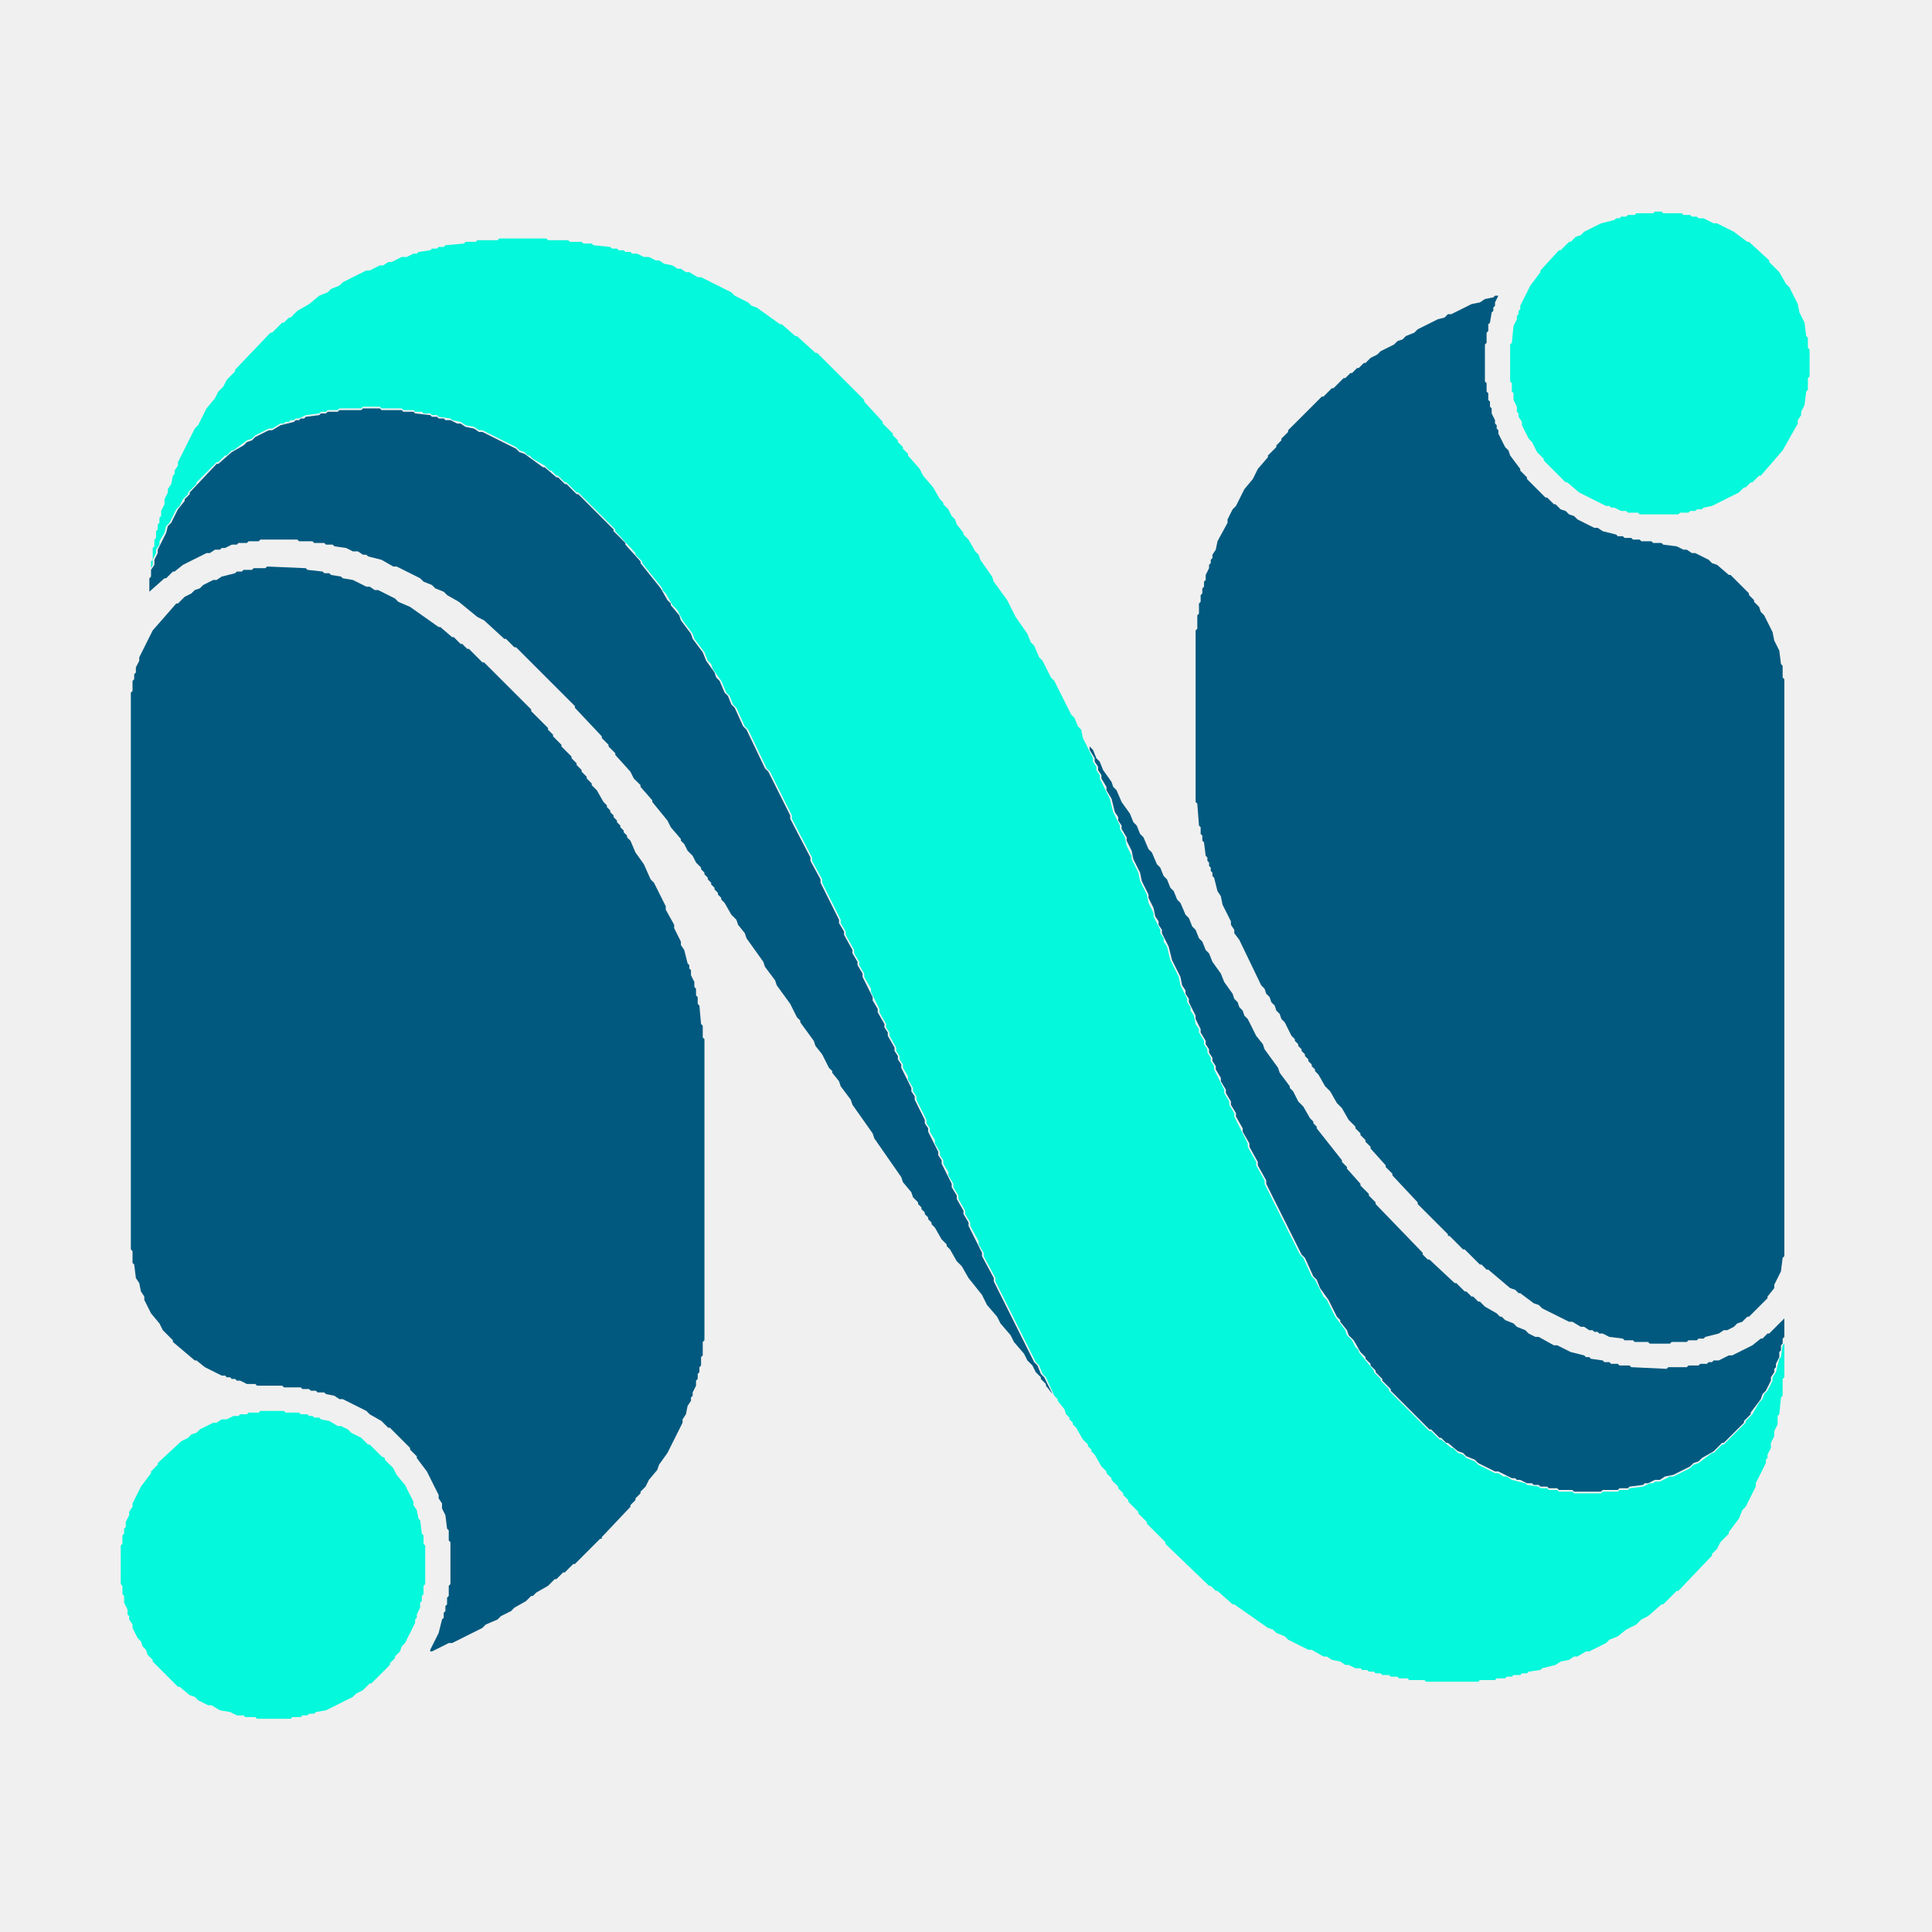
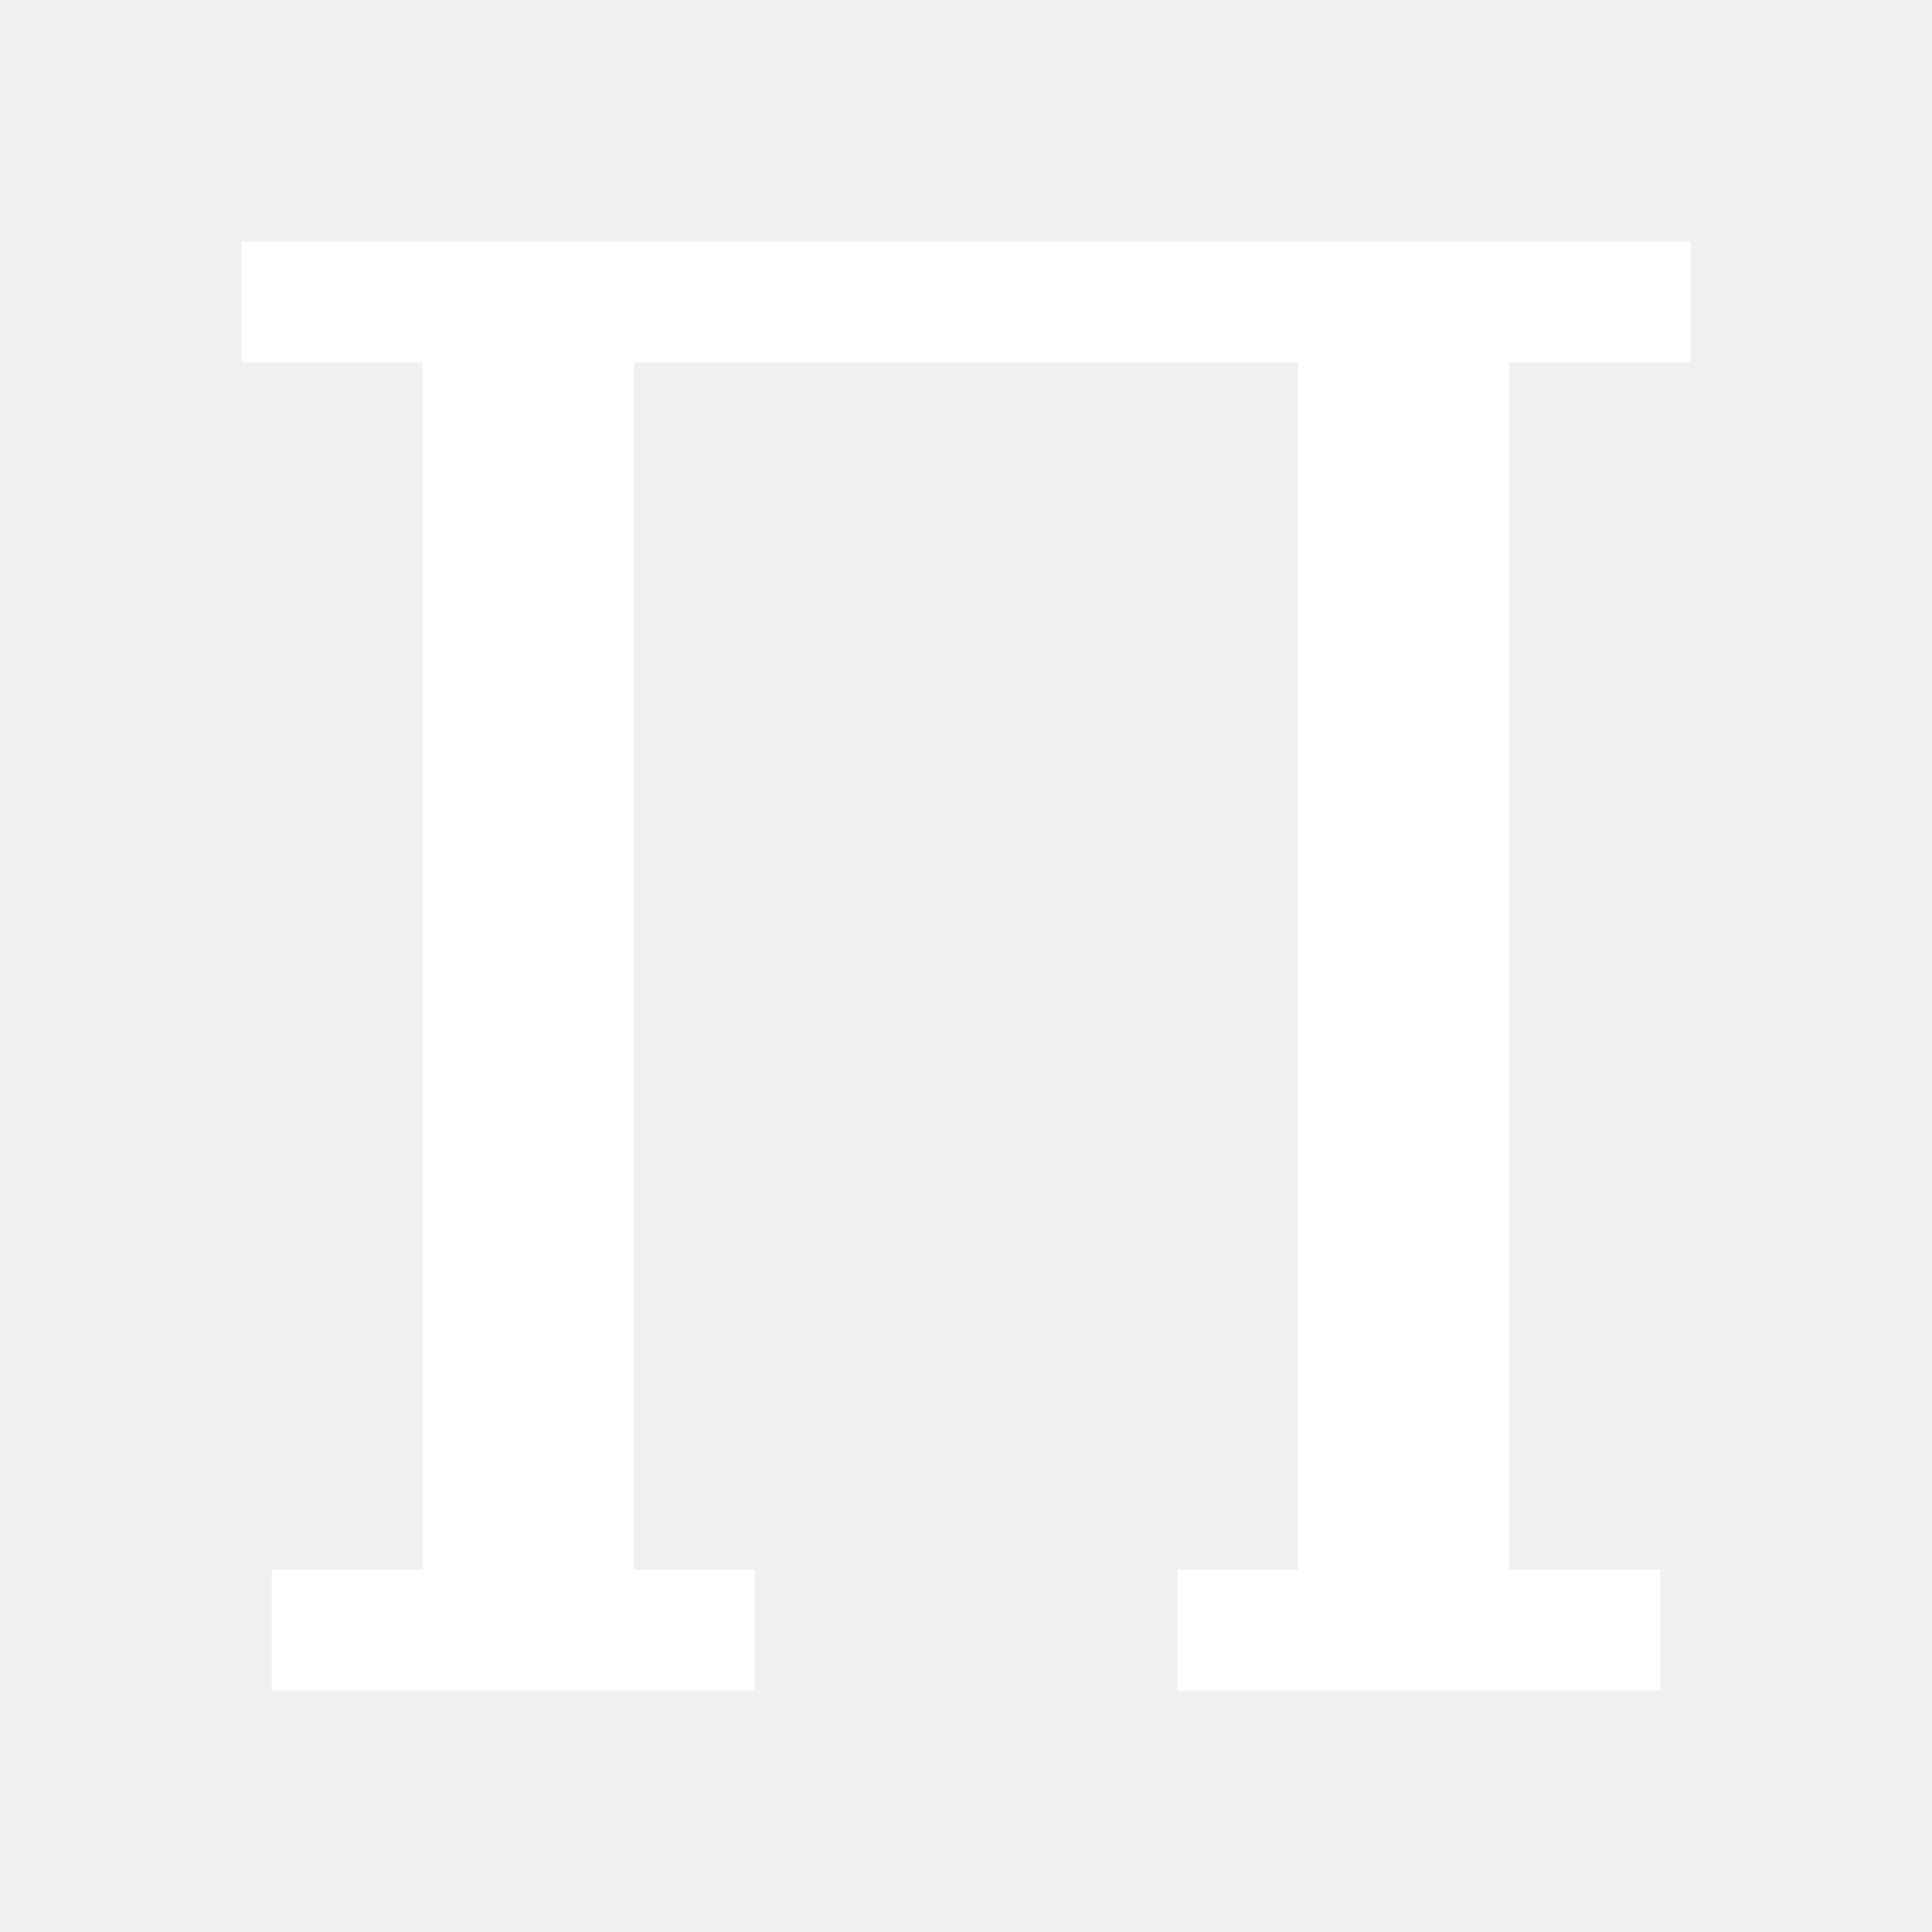
- <svg xmlns="http://www.w3.org/2000/svg" viewBox="0 0 1024 1024" role="img" aria-labelledby="title desc">
-   <g fill="#01597F">
-     <path d="M 573.96 388.52 L 577.53 395.65 L 577.53 397.44 L 580.20 401.89 L 580.20 403.68 L 581.99 406.35 L 581.99 408.14 L 583.77 410.81 L 583.77 412.59 L 586.44 417.05 L 586.44 418.83 L 589.12 423.29 L 590.90 430.42 L 592.68 433.10 L 592.68 434.88 L 594.47 437.56 L 594.47 439.34 L 597.14 443.80 L 597.14 445.58 L 599.82 450.93 L 600.71 455.39 L 604.27 462.52 L 605.17 466.98 L 608.73 474.11 L 608.73 475.89 L 611.41 481.24 L 612.30 485.70 L 614.08 488.37 L 614.08 490.16 L 615.86 492.83 L 615.86 494.61 L 619.43 501.75 L 621.21 508.88 L 625.67 517.80 L 626.56 522.25 L 628.35 524.93 L 628.35 526.71 L 630.13 529.39 L 630.13 531.17 L 633.70 538.30 L 633.70 540.08 L 636.37 545.43 L 636.37 547.22 L 639.04 551.67 L 639.04 553.46 L 640.83 556.13 L 640.83 557.91 L 642.61 560.59 L 642.61 562.37 L 644.39 565.05 L 644.39 566.83 L 647.07 571.29 L 647.07 573.07 L 649.74 577.53 L 649.74 579.31 L 652.42 583.77 L 652.42 585.55 L 655.09 590.01 L 655.09 591.79 L 658.66 598.03 L 658.66 599.82 L 662.22 606.06 L 662.22 607.84 L 666.68 615.86 L 666.68 617.65 L 671.14 625.67 L 671.14 627.45 L 689.86 664.90 L 691.65 666.68 L 696.10 676.49 L 697.89 678.27 L 699.67 682.73 L 704.13 688.97 L 708.59 697.89 L 710.37 699.67 L 710.37 700.56 L 713.93 705.02 L 714.83 707.69 L 717.50 710.37 L 721.07 716.61 L 723.74 719.28 L 723.74 720.18 L 726.42 722.85 L 726.42 723.74 L 729.09 726.42 L 729.09 727.31 L 732.66 730.87 L 732.66 731.77 L 737.11 736.22 L 737.11 737.11 L 757.62 757.62 L 758.51 757.62 L 762.97 762.08 L 763.86 762.08 L 766.54 764.75 L 767.43 764.75 L 772.78 769.21 L 775.45 770.10 L 777.23 771.88 L 781.69 773.67 L 783.47 775.45 L 792.39 779.91 L 794.17 779.91 L 801.31 783.47 L 803.09 783.47 L 803.98 784.37 L 805.76 784.37 L 809.33 786.15 L 812.00 786.15 L 812.90 787.04 L 815.57 787.04 L 816.46 787.93 L 820.03 787.93 L 820.92 788.82 L 825.38 788.82 L 826.27 789.72 L 833.40 789.72 L 834.29 790.61 L 848.56 790.61 L 849.45 789.72 L 857.47 789.72 L 858.36 788.82 L 862.82 788.82 L 863.71 787.93 L 870.85 787.04 L 871.74 786.15 L 873.52 786.15 L 877.09 784.37 L 879.76 784.37 L 882.44 782.58 L 886.89 781.69 L 895.81 777.23 L 897.59 775.45 L 900.27 774.56 L 902.05 772.78 L 908.29 769.21 L 912.75 764.75 L 913.64 764.75 L 924.34 754.05 L 924.34 753.16 L 927.90 749.60 L 927.90 748.70 L 933.25 741.57 L 934.15 738.90 L 935.93 737.11 L 938.60 731.77 L 938.60 729.98 L 940.39 727.31 L 940.39 725.52 L 941.28 724.63 L 941.28 722.85 L 943.06 719.28 L 943.06 716.61 L 943.95 715.72 L 943.95 713.04 L 944.84 712.15 L 944.84 709.48 L 945.74 708.59 L 945.74 698.78 L 937.71 706.80 L 936.82 706.80 L 934.15 709.48 L 933.25 709.48 L 928.80 713.04 L 918.10 718.39 L 916.31 718.39 L 910.97 721.07 L 908.29 721.07 L 907.40 721.96 L 905.62 721.96 L 904.72 722.85 L 901.16 722.85 L 900.27 723.74 L 894.92 723.74 L 894.03 724.63 L 884.22 724.63 L 883.33 725.52 L 864.60 724.63 L 863.71 723.74 L 858.36 723.74 L 857.47 722.85 L 853.91 722.85 L 853.01 721.96 L 850.34 721.96 L 849.45 721.07 L 843.21 720.18 L 842.32 719.28 L 840.53 719.28 L 839.64 718.39 L 832.51 716.61 L 825.38 713.04 L 823.59 713.04 L 815.57 708.59 L 813.79 708.59 L 810.22 706.80 L 808.44 705.02 L 803.98 703.24 L 802.20 701.45 L 797.74 699.67 L 795.96 697.89 L 795.06 697.89 L 793.28 696.10 L 787.04 692.54 L 784.37 689.86 L 783.47 689.86 L 780.80 687.19 L 779.91 687.19 L 777.23 684.51 L 776.34 684.51 L 771.88 680.06 L 770.99 680.06 L 757.62 667.57 L 756.73 667.57 L 754.05 664.90 L 754.05 664.01 L 729.09 638.15 L 729.09 637.26 L 725.52 633.70 L 725.52 632.80 L 721.07 628.35 L 721.07 627.45 L 713.93 619.43 L 713.93 618.54 L 711.26 615.86 L 711.26 614.97 L 697.89 598.03 L 697.89 597.14 L 696.10 595.36 L 696.10 594.47 L 694.32 592.68 L 690.75 586.44 L 688.08 583.77 L 685.40 578.42 L 683.62 576.64 L 683.62 575.75 L 678.27 568.61 L 677.38 565.94 L 670.25 556.13 L 669.36 553.46 L 665.79 549.00 L 661.33 540.08 L 659.55 538.30 L 658.66 535.63 L 656.88 533.84 L 655.98 531.17 L 654.20 529.39 L 653.31 526.71 L 648.85 520.47 L 647.07 516.01 L 642.61 509.77 L 640.83 505.31 L 639.04 503.53 L 637.26 499.07 L 635.48 497.29 L 633.70 492.83 L 631.91 491.05 L 630.13 486.59 L 628.35 484.81 L 625.67 478.57 L 623.89 476.78 L 622.11 472.33 L 620.32 470.54 L 618.54 466.09 L 616.76 464.30 L 614.97 459.84 L 613.19 458.06 L 610.52 451.82 L 608.73 450.04 L 606.06 443.80 L 604.27 442.01 L 602.49 437.56 L 600.71 435.77 L 598.93 431.32 L 594.47 425.07 L 591.79 418.83 L 590.01 417.05 L 589.12 414.38 L 584.66 408.14 L 582.88 403.68 L 581.09 401.89 L 579.31 397.44 L 577.53 395.65 Z" />
-     <path d="M 129.08 302.04 L 128.19 302.93 L 125.52 302.93 L 124.62 303.82 L 117.49 305.61 L 114.82 307.39 L 113.03 307.39 L 107.69 310.07 L 105.90 311.85 L 103.23 312.74 L 101.44 314.52 L 97.88 316.31 L 94.31 319.87 L 93.42 319.87 L 80.94 334.14 L 73.81 348.40 L 73.81 350.19 L 72.02 353.75 L 72.02 356.43 L 71.13 357.32 L 71.13 359.99 L 70.24 360.88 L 70.24 366.23 L 69.35 367.12 L 69.35 662.22 L 70.24 663.12 L 70.24 669.36 L 71.13 670.25 L 72.02 677.38 L 73.81 680.06 L 74.70 684.51 L 76.48 687.19 L 76.48 688.97 L 80.05 696.10 L 84.51 701.45 L 86.29 705.02 L 91.64 710.37 L 91.64 711.26 L 103.23 721.07 L 104.12 721.07 L 108.58 724.63 L 117.49 729.09 L 119.28 729.09 L 120.17 729.98 L 121.95 729.98 L 122.84 730.87 L 124.62 730.87 L 125.52 731.77 L 127.30 731.77 L 130.87 733.55 L 135.32 733.55 L 136.21 734.44 L 149.59 734.44 L 150.48 735.33 L 159.40 735.33 L 160.29 736.22 L 163.85 736.22 L 164.74 737.11 L 167.42 737.11 L 168.31 738.01 L 171.88 738.01 L 172.77 738.90 L 177.23 739.79 L 179.90 741.57 L 181.68 741.57 L 194.17 747.81 L 195.95 749.60 L 202.19 753.16 L 205.76 756.73 L 206.65 756.73 L 217.35 767.43 L 217.35 768.32 L 220.91 771.88 L 220.91 772.78 L 226.26 779.91 L 232.50 792.39 L 232.50 794.17 L 234.28 796.85 L 234.28 799.52 L 236.07 803.09 L 236.96 810.22 L 237.85 811.11 L 237.85 816.46 L 238.74 817.35 L 238.74 839.64 L 237.85 840.53 L 237.85 845.88 L 236.96 846.77 L 236.96 850.34 L 236.07 851.23 L 236.07 853.91 L 235.18 854.80 L 235.18 857.47 L 234.28 858.36 L 232.50 865.50 L 228.04 874.41 L 228.04 875.30 L 228.94 875.30 L 237.85 870.85 L 239.63 870.85 L 255.68 862.82 L 257.46 861.04 L 263.71 858.36 L 265.49 856.58 L 270.84 853.91 L 272.62 852.12 L 278.86 848.56 L 281.54 845.88 L 282.43 845.88 L 284.21 844.10 L 290.45 840.53 L 294.02 836.97 L 294.91 836.97 L 298.48 833.40 L 299.37 833.40 L 303.82 828.94 L 304.72 828.94 L 318.09 815.57 L 318.98 815.57 L 318.98 814.68 L 334.14 798.63 L 334.14 797.74 L 336.81 795.06 L 336.81 794.17 L 339.49 791.50 L 339.49 790.61 L 342.16 787.93 L 343.94 784.37 L 348.40 779.02 L 349.29 776.34 L 353.75 770.10 L 361.78 754.05 L 361.78 752.27 L 363.56 749.60 L 364.45 745.14 L 366.23 742.46 L 366.23 740.68 L 367.12 739.79 L 367.12 738.01 L 368.91 734.44 L 368.91 731.77 L 369.80 730.87 L 369.80 728.20 L 370.69 727.31 L 370.69 724.63 L 371.58 723.74 L 371.58 719.28 L 372.47 718.39 L 372.47 711.26 L 373.37 710.37 L 373.37 550.78 L 372.47 549.89 L 372.47 543.65 L 371.58 542.76 L 370.69 532.95 L 369.80 532.06 L 369.80 528.49 L 368.91 527.60 L 368.91 524.04 L 368.02 523.14 L 368.02 520.47 L 366.23 516.90 L 366.23 514.23 L 365.34 513.34 L 365.34 511.55 L 364.45 510.66 L 362.67 503.53 L 360.88 500.86 L 360.88 499.07 L 357.32 491.94 L 357.32 490.16 L 352.86 482.13 L 352.86 480.35 L 346.62 467.87 L 344.84 466.09 L 341.27 458.06 L 336.81 451.82 L 334.14 445.58 L 332.35 443.80 L 332.35 442.91 L 330.57 441.12 L 330.57 440.23 L 328.79 438.45 L 328.79 437.56 L 327.00 435.77 L 327.00 434.88 L 325.22 433.10 L 325.22 432.21 L 323.44 430.42 L 323.44 429.53 L 321.66 427.75 L 321.66 426.86 L 319.87 425.07 L 316.31 418.83 L 313.63 416.16 L 313.63 415.27 L 310.96 412.59 L 310.96 411.70 L 308.28 409.03 L 308.28 408.14 L 305.61 405.46 L 305.61 404.57 L 302.93 401.89 L 302.93 401.00 L 297.58 395.65 L 297.58 394.76 L 293.13 390.30 L 293.13 389.41 L 290.45 386.74 L 290.45 385.85 L 281.54 376.93 L 281.54 376.04 L 256.57 351.08 L 255.68 351.08 L 248.55 343.94 L 247.66 343.94 L 244.98 341.27 L 244.09 341.27 L 240.53 337.70 L 239.63 337.70 L 233.39 332.35 L 232.50 332.35 L 217.35 321.66 L 211.10 318.98 L 209.32 317.20 L 200.41 312.74 L 198.62 312.74 L 195.95 310.96 L 194.17 310.96 L 187.03 307.39 L 181.68 306.50 L 180.79 305.61 L 175.44 304.72 L 174.55 303.82 L 171.88 303.82 L 170.99 302.93 L 162.96 302.04 L 162.07 301.15 L 141.56 300.26 L 140.67 301.15 L 134.43 301.15 L 133.54 302.04 Z" />
-     <path d="M 114.82 245.87 L 100.55 261.03 L 100.55 261.92 L 97.88 264.60 L 97.88 265.49 L 94.31 269.95 L 90.75 277.08 L 88.96 278.86 L 88.07 282.43 L 83.61 291.34 L 83.61 293.13 L 81.83 296.69 L 81.83 299.37 L 80.05 302.04 L 80.05 305.61 L 79.16 306.50 L 79.16 313.63 L 87.18 306.50 L 88.07 306.50 L 91.64 302.93 L 92.53 302.93 L 96.99 299.37 L 109.47 293.13 L 111.25 293.13 L 113.93 291.34 L 116.60 291.34 L 117.49 290.45 L 119.28 290.45 L 122.84 288.67 L 125.52 288.67 L 126.41 287.78 L 130.87 287.78 L 131.76 286.89 L 137.11 286.89 L 138.00 285.99 L 157.61 285.99 L 158.50 286.89 L 165.64 286.89 L 166.53 287.78 L 171.88 287.78 L 172.77 288.67 L 176.33 288.67 L 177.23 289.56 L 183.47 290.45 L 187.03 292.23 L 189.71 292.23 L 192.38 294.02 L 194.17 294.02 L 195.06 294.91 L 202.19 296.69 L 208.43 300.26 L 210.21 300.26 L 222.69 306.50 L 224.48 308.28 L 228.94 310.07 L 230.72 311.85 L 235.18 313.63 L 236.96 315.41 L 243.20 318.98 L 253.01 327.00 L 256.57 328.79 L 267.27 338.60 L 268.16 338.60 L 272.62 343.05 L 273.51 343.05 L 304.72 374.26 L 304.72 375.15 L 318.98 390.30 L 318.98 391.20 L 322.55 394.76 L 322.55 395.65 L 326.11 399.22 L 326.11 400.11 L 334.14 409.03 L 335.92 412.59 L 339.49 416.16 L 339.49 417.05 L 345.73 424.18 L 345.73 425.07 L 353.75 434.88 L 355.53 438.45 L 360.88 444.69 L 360.88 445.58 L 362.67 447.36 L 364.45 450.93 L 367.12 453.60 L 368.91 457.17 L 371.58 459.84 L 371.58 460.74 L 373.37 462.52 L 373.37 463.41 L 375.15 465.19 L 375.15 466.09 L 376.93 467.87 L 376.93 468.76 L 378.71 470.54 L 378.71 471.43 L 380.50 473.22 L 380.50 474.11 L 382.28 475.89 L 382.28 476.78 L 384.06 478.57 L 387.63 484.81 L 390.30 487.48 L 391.20 490.16 L 394.76 494.61 L 395.65 497.29 L 404.57 509.77 L 405.46 512.45 L 410.81 519.58 L 411.70 522.25 L 418.83 532.06 L 422.40 539.19 L 424.18 540.98 L 424.18 541.87 L 431.32 551.67 L 432.21 554.35 L 435.77 558.81 L 439.34 565.94 L 441.12 567.72 L 441.12 568.61 L 444.69 573.07 L 445.58 575.75 L 450.93 582.88 L 451.82 585.55 L 462.52 600.71 L 463.41 603.38 L 477.68 623.89 L 478.57 626.56 L 483.02 631.91 L 483.92 634.59 L 486.59 637.26 L 486.59 638.15 L 488.37 639.94 L 488.37 640.83 L 490.16 642.61 L 490.16 643.50 L 491.94 645.29 L 491.94 646.18 L 493.72 647.96 L 493.72 648.85 L 495.51 650.63 L 499.07 656.88 L 501.75 659.55 L 501.75 660.44 L 503.53 662.22 L 507.10 668.47 L 509.77 671.14 L 513.34 677.38 L 520.47 686.30 L 523.14 691.65 L 528.49 697.89 L 530.28 701.45 L 535.63 707.69 L 537.41 711.26 L 542.76 717.50 L 544.54 721.07 L 547.22 723.74 L 549.00 727.31 L 551.67 729.98 L 551.67 730.87 L 554.35 733.55 L 554.35 734.44 L 557.91 738.90 L 553.46 729.98 L 551.67 728.20 L 549.89 723.74 L 548.11 721.96 L 526.71 679.16 L 526.71 677.38 L 520.47 665.79 L 520.47 664.01 L 513.34 649.74 L 513.34 647.96 L 510.66 643.50 L 510.66 641.72 L 507.10 635.48 L 507.10 633.70 L 504.42 629.24 L 504.42 627.45 L 499.07 616.76 L 499.07 614.97 L 497.29 612.30 L 497.29 610.52 L 491.94 599.82 L 491.94 598.03 L 490.16 595.36 L 490.16 593.58 L 484.81 582.88 L 484.81 581.09 L 483.02 578.42 L 483.02 576.64 L 477.68 565.94 L 477.68 564.16 L 475.89 561.48 L 475.89 559.70 L 474.11 557.02 L 474.11 555.24 L 470.54 549.00 L 470.54 547.22 L 468.76 544.54 L 468.76 542.76 L 465.19 536.52 L 465.19 534.73 L 462.52 530.28 L 462.52 528.49 L 457.17 517.80 L 457.17 516.01 L 454.50 511.55 L 454.50 509.77 L 451.82 505.31 L 451.82 503.53 L 447.36 495.51 L 447.36 493.72 L 444.69 489.27 L 444.69 487.48 L 434.88 467.87 L 434.88 466.09 L 429.53 456.28 L 429.53 454.50 L 418.83 433.99 L 418.83 432.21 L 407.24 409.03 L 405.46 407.24 L 395.65 386.74 L 393.87 384.96 L 389.41 375.15 L 387.63 373.37 L 385.85 368.91 L 384.06 367.12 L 381.39 360.88 L 379.61 359.10 L 378.71 356.43 L 374.26 350.19 L 372.47 345.73 L 367.12 338.60 L 366.23 335.92 L 360.88 328.79 L 359.99 326.11 L 355.53 320.76 L 355.53 319.87 L 353.75 318.09 L 350.19 311.85 L 339.49 298.48 L 339.49 297.58 L 331.46 288.67 L 331.46 287.78 L 325.22 281.54 L 325.22 280.64 L 306.50 261.92 L 305.61 261.92 L 300.26 256.57 L 299.37 256.57 L 295.80 253.01 L 294.91 253.01 L 288.67 247.66 L 287.78 247.66 L 277.97 240.53 L 275.30 239.63 L 273.51 237.85 L 255.68 228.94 L 253.90 228.94 L 251.22 227.15 L 246.77 226.26 L 244.09 224.48 L 242.31 224.48 L 238.74 222.69 L 236.07 222.69 L 235.18 221.80 L 232.50 221.80 L 231.61 220.91 L 228.94 220.91 L 228.04 220.02 L 220.02 219.13 L 219.13 218.24 L 213.78 218.24 L 212.89 217.35 L 202.19 217.35 L 201.30 216.45 L 192.38 216.45 L 191.49 217.35 L 179.90 217.35 L 179.01 218.24 L 173.66 218.24 L 172.77 219.13 L 170.09 219.13 L 169.20 220.02 L 162.07 220.91 L 161.18 221.80 L 159.40 221.80 L 158.50 222.69 L 156.72 222.69 L 155.83 223.59 L 148.70 225.37 L 144.24 228.04 L 142.46 228.04 L 135.32 231.61 L 133.54 233.39 L 130.87 234.28 L 129.08 236.07 L 122.84 239.63 L 115.71 245.87 Z" />
-     <path d="M 792.39 156.72 L 791.50 157.61 L 787.04 158.50 L 784.37 160.29 L 779.91 161.18 L 769.21 166.53 L 767.43 166.53 L 765.64 168.31 L 762.08 169.20 L 751.38 174.55 L 749.60 176.33 L 745.14 178.12 L 743.36 179.90 L 740.68 180.79 L 738.90 182.58 L 731.77 186.14 L 729.98 187.92 L 726.42 189.71 L 723.74 192.38 L 722.85 192.38 L 720.18 195.06 L 719.28 195.06 L 716.61 197.73 L 715.72 197.73 L 713.04 200.41 L 712.15 200.41 L 706.80 205.76 L 705.91 205.76 L 701.45 210.21 L 700.56 210.21 L 682.73 228.04 L 682.73 228.94 L 679.16 232.50 L 679.16 233.39 L 676.49 236.07 L 676.49 236.96 L 672.03 241.42 L 672.03 242.31 L 666.68 248.55 L 664.01 253.90 L 659.55 259.25 L 655.09 268.16 L 653.31 269.95 L 650.63 275.30 L 650.63 277.08 L 645.29 286.89 L 644.39 291.34 L 642.61 294.02 L 642.61 295.80 L 641.72 296.69 L 641.72 298.48 L 640.83 299.37 L 640.83 301.15 L 639.04 304.72 L 639.04 307.39 L 638.15 308.28 L 638.15 310.96 L 637.26 311.85 L 637.26 314.52 L 636.37 315.41 L 636.37 318.98 L 635.48 319.87 L 635.48 325.22 L 634.59 326.11 L 634.59 333.25 L 633.70 334.14 L 633.70 425.07 L 634.59 425.97 L 635.48 437.56 L 636.37 438.45 L 636.37 442.01 L 637.26 442.91 L 637.26 445.58 L 638.15 446.47 L 639.04 453.60 L 639.94 454.50 L 639.94 456.28 L 640.83 457.17 L 640.83 458.95 L 641.72 459.84 L 641.72 461.63 L 642.61 462.52 L 642.61 464.30 L 643.50 465.19 L 645.29 472.33 L 647.07 475.00 L 647.96 479.46 L 652.42 488.37 L 652.42 490.16 L 654.20 492.83 L 654.20 494.61 L 656.88 498.18 L 668.47 522.25 L 670.25 524.04 L 671.14 526.71 L 672.92 528.49 L 673.81 531.17 L 675.60 532.95 L 676.49 535.63 L 678.27 537.41 L 679.16 540.08 L 680.95 541.87 L 684.51 549.00 L 686.30 550.78 L 686.30 551.67 L 688.08 553.46 L 688.08 554.35 L 689.86 556.13 L 689.86 557.02 L 691.65 558.81 L 691.65 559.70 L 693.43 561.48 L 693.43 562.37 L 695.21 564.16 L 695.21 565.05 L 697.00 566.83 L 697.00 567.72 L 698.78 569.50 L 702.34 575.75 L 705.02 578.42 L 708.59 584.66 L 711.26 587.34 L 714.83 593.58 L 718.39 597.14 L 718.39 598.03 L 721.07 600.71 L 721.07 601.60 L 723.74 604.27 L 723.74 605.17 L 726.42 607.84 L 726.42 608.73 L 734.44 617.65 L 734.44 618.54 L 738.01 622.11 L 738.01 623.00 L 751.38 637.26 L 751.38 638.15 L 767.43 654.20 L 767.43 655.09 L 768.32 655.09 L 775.45 662.22 L 776.34 662.22 L 784.37 670.25 L 785.26 670.25 L 787.93 672.92 L 788.82 672.92 L 800.41 682.73 L 803.09 683.62 L 804.87 685.40 L 805.76 685.40 L 812.90 690.75 L 815.57 691.65 L 817.35 693.43 L 831.62 700.56 L 833.40 700.56 L 837.86 703.24 L 839.64 703.24 L 842.32 705.02 L 844.10 705.02 L 844.99 705.91 L 846.77 705.91 L 847.67 706.80 L 849.45 706.80 L 853.01 708.59 L 860.15 709.48 L 861.04 710.37 L 865.50 710.37 L 866.39 711.26 L 873.52 711.26 L 874.41 712.15 L 885.11 712.15 L 886.00 711.26 L 894.03 711.26 L 894.92 710.37 L 899.38 710.37 L 900.27 709.48 L 902.94 709.48 L 903.83 708.59 L 910.97 706.80 L 913.64 705.02 L 915.42 705.02 L 918.99 703.24 L 920.77 701.45 L 923.45 700.56 L 926.12 697.89 L 927.01 697.89 L 936.82 688.08 L 936.82 687.19 L 940.39 682.73 L 940.39 680.95 L 943.95 673.81 L 944.84 666.68 L 945.74 665.79 L 945.74 359.99 L 944.84 359.10 L 944.84 352.86 L 943.95 351.97 L 943.06 344.84 L 940.39 339.49 L 939.49 335.03 L 935.04 326.11 L 933.25 324.33 L 932.36 321.66 L 929.69 318.98 L 929.69 318.09 L 927.01 315.41 L 927.01 314.52 L 917.21 304.72 L 916.31 304.72 L 910.07 299.37 L 907.40 298.48 L 905.62 296.69 L 898.48 293.13 L 896.70 293.13 L 894.03 291.34 L 892.24 291.34 L 888.68 289.56 L 881.54 288.67 L 880.65 287.78 L 876.20 287.78 L 875.30 286.89 L 869.95 286.89 L 869.06 285.99 L 865.50 285.99 L 864.60 285.10 L 861.04 285.10 L 860.15 284.21 L 857.47 284.21 L 856.58 283.32 L 849.45 281.54 L 846.77 279.75 L 844.99 279.75 L 836.08 275.30 L 834.29 273.51 L 831.62 272.62 L 829.83 270.84 L 827.16 269.95 L 824.49 267.27 L 823.59 267.27 L 820.03 263.71 L 819.14 263.71 L 809.33 253.90 L 809.33 253.01 L 805.76 249.44 L 805.76 248.55 L 800.41 241.42 L 799.52 238.74 L 797.74 236.96 L 794.17 229.83 L 794.17 228.04 L 793.28 227.15 L 793.28 225.37 L 792.39 224.48 L 792.39 222.69 L 790.61 219.13 L 790.61 216.45 L 789.72 215.56 L 789.72 212.89 L 788.82 212.00 L 788.82 208.43 L 787.93 207.54 L 787.93 203.08 L 787.04 202.19 L 787.04 182.58 L 787.93 181.68 L 787.93 176.33 L 788.82 175.44 L 788.82 171.88 L 789.72 170.99 L 790.61 165.64 L 791.50 164.74 L 791.50 162.96 L 792.39 162.07 L 792.39 160.29 L 794.17 156.72 Z" />
-   </g>
-   <g fill="#04F8DB">
-     <path d="M 138.00 747.81 L 137.11 748.70 L 131.76 748.70 L 130.87 749.60 L 127.30 749.60 L 126.41 750.49 L 123.73 750.49 L 120.17 752.27 L 117.49 752.27 L 114.82 754.05 L 113.03 754.05 L 105.90 757.62 L 104.12 759.40 L 101.44 760.29 L 99.66 762.08 L 96.10 763.86 L 83.61 775.45 L 83.61 776.34 L 80.05 779.91 L 80.05 780.80 L 74.70 787.93 L 70.24 796.85 L 70.24 798.63 L 68.46 801.31 L 68.46 803.09 L 66.67 806.65 L 66.67 809.33 L 65.78 810.22 L 65.78 812.90 L 64.89 813.79 L 64.89 818.24 L 64.00 819.14 L 64.00 839.64 L 64.89 840.53 L 64.89 844.99 L 65.78 845.88 L 65.78 849.45 L 67.57 853.01 L 67.57 855.69 L 68.46 856.58 L 68.46 858.36 L 70.24 861.04 L 70.24 862.82 L 72.92 868.17 L 74.70 869.95 L 75.59 872.63 L 77.37 874.41 L 78.26 877.09 L 80.94 879.76 L 80.94 880.65 L 94.31 894.03 L 95.20 894.03 L 100.55 898.48 L 103.23 899.38 L 105.01 901.16 L 110.36 903.83 L 112.14 903.83 L 116.60 906.51 L 121.95 907.40 L 125.52 909.18 L 129.08 909.18 L 129.97 910.07 L 135.32 910.07 L 136.21 910.97 L 154.05 910.97 L 154.94 910.07 L 159.40 910.07 L 160.29 909.18 L 162.96 909.18 L 163.85 908.29 L 166.53 908.29 L 167.42 907.40 L 172.77 906.51 L 187.03 899.38 L 188.82 897.59 L 192.38 895.81 L 195.95 892.24 L 196.84 892.24 L 206.65 882.44 L 206.65 881.54 L 209.32 878.87 L 209.32 877.98 L 212.00 875.30 L 212.89 872.63 L 214.67 870.85 L 220.02 860.15 L 220.02 858.36 L 220.91 857.47 L 220.91 855.69 L 222.69 852.12 L 222.69 849.45 L 223.59 848.56 L 223.59 845.88 L 224.48 844.99 L 224.48 840.53 L 225.37 839.64 L 225.37 819.14 L 224.48 818.24 L 224.48 813.79 L 223.59 812.90 L 222.69 805.76 L 221.80 804.87 L 220.91 800.41 L 219.13 797.74 L 219.13 795.96 L 214.67 787.04 L 210.21 781.69 L 208.43 778.13 L 203.97 773.67 L 203.97 772.78 L 202.19 771.88 L 195.95 765.64 L 195.06 765.64 L 191.49 762.08 L 186.14 759.40 L 184.36 757.62 L 180.79 755.84 L 179.01 755.84 L 174.55 753.16 L 170.09 752.27 L 169.20 751.38 L 166.53 751.38 L 165.64 750.49 L 163.85 750.49 L 162.96 749.60 L 159.40 749.60 L 158.50 748.70 L 151.37 748.70 L 150.48 747.81 Z" />
-     <path d="M 124.62 195.95 L 124.62 196.84 L 120.17 201.30 L 118.38 204.86 L 115.71 207.54 L 113.93 211.10 L 109.47 216.45 L 105.01 225.37 L 103.23 227.15 L 94.31 244.98 L 94.31 246.77 L 92.53 249.44 L 92.53 251.22 L 91.64 252.12 L 90.75 256.57 L 88.96 259.25 L 88.96 261.03 L 87.18 264.60 L 87.18 267.27 L 85.40 270.84 L 85.40 273.51 L 84.51 274.40 L 84.51 277.08 L 83.61 277.97 L 83.61 280.64 L 82.72 281.54 L 82.72 285.10 L 81.83 285.99 L 81.83 289.56 L 80.94 290.45 L 80.94 296.69 L 80.05 297.58 L 80.05 301.15 L 80.94 299.37 L 80.94 296.69 L 82.72 293.13 L 82.72 291.34 L 84.51 288.67 L 84.51 286.89 L 87.18 282.43 L 88.07 278.86 L 89.85 277.08 L 93.42 269.95 L 95.20 268.16 L 96.99 264.60 L 99.66 261.92 L 99.66 261.03 L 104.12 256.57 L 104.12 255.68 L 114.82 244.98 L 115.71 244.98 L 119.28 241.42 L 120.17 241.42 L 122.84 238.74 L 123.73 238.74 L 130.87 233.39 L 133.54 232.50 L 135.32 230.72 L 142.46 227.15 L 144.24 227.15 L 148.70 224.48 L 150.48 224.48 L 151.37 223.59 L 153.15 223.59 L 154.05 222.69 L 155.83 222.69 L 156.72 221.80 L 158.50 221.80 L 162.07 220.02 L 169.20 219.13 L 170.09 218.24 L 172.77 218.24 L 173.66 217.35 L 179.01 217.35 L 179.90 216.45 L 191.49 216.45 L 192.38 215.56 L 201.30 215.56 L 202.19 216.45 L 212.89 216.45 L 213.78 217.35 L 219.13 217.35 L 220.02 218.24 L 223.59 218.24 L 224.48 219.13 L 228.04 219.13 L 228.94 220.02 L 231.61 220.02 L 232.50 220.91 L 238.74 221.80 L 239.63 222.69 L 244.09 223.59 L 246.77 225.37 L 251.22 226.26 L 253.90 228.04 L 255.68 228.04 L 273.51 236.96 L 275.30 238.74 L 277.97 239.63 L 279.75 241.42 L 280.64 241.42 L 282.43 243.20 L 288.67 246.77 L 291.34 249.44 L 292.23 249.44 L 294.91 252.12 L 295.80 252.12 L 299.37 255.68 L 300.26 255.68 L 305.61 261.03 L 306.50 261.03 L 326.11 280.64 L 326.11 281.54 L 336.81 293.13 L 336.81 294.02 L 340.38 297.58 L 340.38 298.48 L 351.08 311.85 L 351.08 312.74 L 352.86 314.52 L 356.43 320.76 L 359.10 323.44 L 361.78 328.79 L 367.12 335.92 L 368.02 338.60 L 373.37 345.73 L 375.15 350.19 L 376.93 351.97 L 377.82 354.64 L 382.28 360.88 L 384.96 367.12 L 386.74 368.91 L 388.52 373.37 L 390.30 375.15 L 394.76 384.96 L 396.55 386.74 L 406.35 407.24 L 408.14 409.03 L 419.73 432.21 L 419.73 433.99 L 430.42 454.50 L 430.42 456.28 L 435.77 466.09 L 435.77 467.87 L 445.58 487.48 L 445.58 489.27 L 448.25 493.72 L 448.25 495.51 L 452.71 503.53 L 452.71 505.31 L 455.39 509.77 L 455.39 511.55 L 458.06 516.01 L 458.06 517.80 L 461.63 524.04 L 461.63 525.82 L 466.09 534.73 L 466.09 536.52 L 469.65 542.76 L 469.65 544.54 L 471.43 547.22 L 471.43 549.00 L 475.00 555.24 L 475.00 557.02 L 476.78 559.70 L 476.78 561.48 L 478.57 564.16 L 478.57 565.94 L 481.24 570.40 L 481.24 572.18 L 483.92 576.64 L 483.92 578.42 L 485.70 581.09 L 485.70 582.88 L 491.05 593.58 L 491.05 595.36 L 492.83 598.03 L 492.83 599.82 L 495.51 604.27 L 495.51 606.06 L 498.18 610.52 L 498.18 612.30 L 499.96 614.97 L 499.96 616.76 L 502.64 621.21 L 502.64 623.00 L 505.31 627.45 L 505.31 629.24 L 507.99 633.70 L 507.99 635.48 L 511.55 641.72 L 511.55 643.50 L 514.23 647.96 L 514.23 649.74 L 518.69 657.77 L 518.69 659.55 L 521.36 664.01 L 521.36 665.79 L 527.60 677.38 L 527.60 679.16 L 549.00 721.96 L 550.78 723.74 L 552.57 728.20 L 554.35 729.98 L 558.81 739.79 L 560.59 741.57 L 560.59 742.46 L 564.16 746.92 L 565.05 749.60 L 566.83 751.38 L 566.83 752.27 L 568.61 754.05 L 568.61 754.95 L 570.40 756.73 L 573.96 762.97 L 576.64 765.64 L 576.64 766.54 L 578.42 768.32 L 578.42 769.21 L 580.20 770.99 L 583.77 777.23 L 586.44 779.91 L 586.44 780.80 L 589.12 783.47 L 589.12 784.37 L 592.68 787.93 L 592.68 788.82 L 595.36 791.50 L 595.36 792.39 L 598.03 795.06 L 598.03 795.96 L 603.38 801.31 L 603.38 802.20 L 607.84 806.65 L 607.84 807.55 L 617.65 817.35 L 617.65 818.24 L 640.83 840.53 L 641.72 840.53 L 644.39 843.21 L 645.29 843.21 L 653.31 850.34 L 654.20 850.34 L 672.03 862.82 L 674.71 863.71 L 676.49 865.50 L 680.95 867.28 L 682.73 869.06 L 693.43 874.41 L 695.21 874.41 L 701.45 877.98 L 703.24 877.98 L 705.91 879.76 L 710.37 880.65 L 713.04 882.44 L 714.83 882.44 L 718.39 884.22 L 721.07 884.22 L 721.96 885.11 L 724.63 885.11 L 725.52 886.00 L 728.20 886.00 L 729.09 886.89 L 731.77 886.89 L 732.66 887.79 L 736.22 887.79 L 737.11 888.68 L 740.68 888.68 L 741.57 889.57 L 746.03 889.57 L 746.92 890.46 L 754.95 890.46 L 755.84 891.35 L 783.47 891.35 L 784.37 890.46 L 792.39 890.46 L 793.28 889.57 L 797.74 889.57 L 798.63 888.68 L 801.31 888.68 L 802.20 887.79 L 805.76 887.79 L 806.65 886.89 L 809.33 886.89 L 810.22 886.00 L 816.46 885.11 L 817.35 884.22 L 824.49 882.44 L 827.16 880.65 L 831.62 879.76 L 834.29 877.98 L 836.08 877.98 L 840.53 875.30 L 842.32 875.30 L 851.23 870.85 L 853.01 869.06 L 857.47 867.28 L 861.93 863.71 L 867.28 861.04 L 869.95 858.36 L 873.52 856.58 L 880.65 850.34 L 881.54 850.34 L 888.68 843.21 L 889.57 843.21 L 907.40 824.49 L 907.40 823.59 L 910.07 820.92 L 911.86 817.35 L 916.31 812.90 L 916.31 812.00 L 921.66 804.87 L 923.45 800.41 L 925.23 798.63 L 930.58 787.93 L 930.58 786.15 L 935.93 775.45 L 935.93 773.67 L 936.82 772.78 L 936.82 770.99 L 938.60 767.43 L 938.60 764.75 L 940.39 761.19 L 940.39 758.51 L 942.17 754.95 L 942.17 750.49 L 943.06 749.60 L 943.95 740.68 L 944.84 739.79 L 944.84 730.87 L 945.74 729.98 L 945.74 709.48 L 945.74 712.15 L 944.84 713.04 L 943.95 719.28 L 943.06 720.18 L 941.28 727.31 L 939.49 729.98 L 939.49 731.77 L 936.82 737.11 L 935.04 738.90 L 934.15 741.57 L 932.36 743.36 L 928.80 749.60 L 925.23 753.16 L 925.23 754.05 L 913.64 765.64 L 912.75 765.64 L 908.29 770.10 L 907.40 770.10 L 900.27 775.45 L 897.59 776.34 L 895.81 778.13 L 886.89 782.58 L 885.11 782.58 L 879.76 785.26 L 877.09 785.26 L 876.20 786.15 L 874.41 786.15 L 870.85 787.93 L 863.71 788.82 L 862.82 789.72 L 858.36 789.72 L 857.47 790.61 L 849.45 790.61 L 848.56 791.50 L 834.29 791.50 L 833.40 790.61 L 826.27 790.61 L 825.38 789.72 L 820.92 789.72 L 820.03 788.82 L 816.46 788.82 L 815.57 787.93 L 809.33 787.04 L 808.44 786.15 L 801.31 784.37 L 798.63 782.58 L 796.85 782.58 L 794.17 780.80 L 792.39 780.80 L 783.47 776.34 L 781.69 774.56 L 777.23 772.78 L 775.45 770.99 L 772.78 770.10 L 770.10 767.43 L 769.21 767.43 L 763.86 762.97 L 762.97 762.97 L 758.51 758.51 L 757.62 758.51 L 736.22 737.11 L 736.22 736.22 L 731.77 731.77 L 731.77 730.87 L 728.20 727.31 L 728.20 726.42 L 720.18 716.61 L 720.18 715.72 L 718.39 713.93 L 716.61 710.37 L 713.93 707.69 L 713.04 705.02 L 707.69 697.89 L 703.24 688.97 L 701.45 687.19 L 697.00 678.27 L 695.21 676.49 L 690.75 666.68 L 688.97 664.90 L 670.25 627.45 L 670.25 625.67 L 665.79 617.65 L 665.79 615.86 L 661.33 607.84 L 661.33 606.06 L 654.20 591.79 L 654.20 590.01 L 651.53 585.55 L 651.53 583.77 L 648.85 579.31 L 648.85 577.53 L 643.50 566.83 L 643.50 565.05 L 641.72 562.37 L 641.72 560.59 L 639.94 557.91 L 639.94 556.13 L 638.15 553.46 L 638.15 551.67 L 635.48 547.22 L 635.48 545.43 L 633.70 542.76 L 632.80 538.30 L 631.02 535.63 L 631.02 533.84 L 629.24 531.17 L 629.24 529.39 L 625.67 522.25 L 624.78 517.80 L 620.32 508.88 L 618.54 501.75 L 616.76 499.07 L 616.76 497.29 L 614.97 494.61 L 614.97 492.83 L 611.41 485.70 L 611.41 483.92 L 608.73 478.57 L 607.84 474.11 L 604.27 466.98 L 603.38 462.52 L 599.82 455.39 L 599.82 453.60 L 597.14 448.25 L 596.25 443.80 L 593.58 439.34 L 593.58 437.56 L 590.01 430.42 L 588.23 423.29 L 582.88 412.59 L 582.88 410.81 L 581.09 408.14 L 581.09 406.35 L 579.31 403.68 L 579.31 401.89 L 573.96 391.20 L 573.07 386.74 L 571.29 384.96 L 569.50 380.50 L 567.72 378.71 L 558.81 360.88 L 557.02 359.10 L 552.57 350.19 L 550.78 348.40 L 548.11 342.16 L 546.32 340.38 L 544.54 335.92 L 538.30 327.00 L 533.84 318.09 L 526.71 308.28 L 525.82 305.61 L 519.58 296.69 L 518.69 294.02 L 516.90 292.23 L 513.34 285.99 L 510.66 283.32 L 510.66 282.43 L 507.10 277.97 L 506.20 275.30 L 504.42 273.51 L 502.64 269.95 L 499.96 267.27 L 499.96 266.38 L 498.18 264.60 L 494.61 258.36 L 489.27 252.12 L 487.48 248.55 L 481.24 241.42 L 481.24 240.53 L 478.57 237.85 L 478.57 236.96 L 475.89 234.28 L 475.89 233.39 L 473.22 230.72 L 473.22 229.83 L 467.87 224.48 L 467.87 223.59 L 458.06 212.89 L 458.06 212.00 L 433.10 187.03 L 432.21 187.03 L 422.40 178.12 L 421.51 178.12 L 414.38 171.88 L 413.48 171.88 L 401.00 162.96 L 398.33 162.07 L 396.55 160.29 L 389.41 156.72 L 387.63 154.94 L 371.58 146.91 L 369.80 146.91 L 365.34 144.24 L 363.56 144.24 L 360.88 142.46 L 359.10 142.46 L 356.43 140.67 L 351.97 139.78 L 349.29 138.00 L 347.51 138.00 L 343.94 136.21 L 341.27 136.21 L 337.70 134.43 L 335.03 134.43 L 334.14 133.54 L 331.46 133.54 L 330.57 132.65 L 327.90 132.65 L 327.00 131.76 L 324.33 131.76 L 323.44 130.87 L 314.52 129.97 L 313.63 129.08 L 309.17 129.08 L 308.28 128.19 L 302.04 128.19 L 301.15 127.30 L 290.45 127.30 L 289.56 126.41 L 264.60 126.41 L 263.71 127.30 L 253.01 127.30 L 252.12 128.19 L 246.77 128.19 L 245.87 129.08 L 236.07 129.97 L 235.18 130.87 L 232.50 130.87 L 231.61 131.76 L 228.94 131.76 L 228.04 132.65 L 221.80 133.54 L 220.91 134.43 L 219.13 134.43 L 215.56 136.21 L 212.89 136.21 L 207.54 138.89 L 205.76 138.89 L 203.08 140.67 L 201.30 140.67 L 195.95 143.35 L 194.17 143.35 L 181.68 149.59 L 179.90 151.37 L 175.44 153.15 L 173.66 154.94 L 169.20 156.72 L 163.85 161.18 L 157.61 164.74 L 154.05 168.31 L 153.15 168.31 L 150.48 170.99 L 149.59 170.99 L 144.24 176.33 L 143.35 176.33 Z" />
-     <path d="M 867.28 113.03 L 866.39 113.93 L 862.82 113.93 L 861.93 114.82 L 859.26 114.82 L 858.36 115.71 L 856.58 115.71 L 855.69 116.60 L 848.56 118.38 L 839.64 122.84 L 837.86 124.62 L 835.18 125.52 L 832.51 128.19 L 831.62 128.19 L 827.16 132.65 L 826.27 132.65 L 816.46 143.35 L 816.46 144.24 L 811.11 151.37 L 805.76 162.07 L 805.76 163.85 L 804.87 164.74 L 804.87 166.53 L 803.98 167.42 L 803.98 169.20 L 802.20 172.77 L 801.31 181.68 L 800.41 182.58 L 800.41 202.19 L 801.31 203.08 L 801.31 207.54 L 802.20 208.43 L 802.20 212.00 L 803.98 215.56 L 803.98 218.24 L 804.87 219.13 L 804.87 220.91 L 806.65 223.59 L 806.65 225.37 L 810.22 232.50 L 812.00 234.28 L 814.68 239.63 L 818.24 243.20 L 818.24 244.09 L 829.83 255.68 L 830.73 255.68 L 836.97 261.03 L 851.23 268.16 L 853.01 268.16 L 853.91 269.05 L 855.69 269.05 L 859.26 270.84 L 861.93 270.84 L 862.82 271.73 L 868.17 271.73 L 869.06 272.62 L 889.57 272.62 L 890.46 271.73 L 894.92 271.73 L 895.81 270.84 L 898.48 270.84 L 899.38 269.95 L 902.05 269.95 L 902.94 269.05 L 907.40 268.16 L 921.66 261.03 L 924.34 258.36 L 925.23 258.36 L 927.90 255.68 L 928.80 255.68 L 932.36 252.12 L 933.25 252.12 L 944.84 238.74 L 952.87 224.48 L 952.87 222.69 L 954.65 220.02 L 954.65 218.24 L 956.43 214.67 L 957.33 207.54 L 958.22 206.65 L 958.22 200.41 L 959.11 199.51 L 959.11 185.25 L 958.22 184.36 L 958.22 179.01 L 957.33 178.12 L 956.43 170.99 L 953.76 165.64 L 952.87 161.18 L 948.41 152.26 L 946.63 150.48 L 943.06 144.24 L 937.71 138.89 L 937.71 138.00 L 927.01 128.19 L 926.12 128.19 L 918.99 122.84 L 910.07 118.38 L 908.29 118.38 L 902.94 115.71 L 900.27 115.71 L 899.38 114.82 L 896.70 114.82 L 895.81 113.93 L 892.24 113.93 L 891.35 113.03 L 881.54 113.03 L 880.65 112.14 L 877.09 112.14 L 876.20 113.03 Z" />
-   </g>
+ <svg xmlns="http://www.w3.org/2000/svg" viewBox="0 0 64 64" fill="none" role="img" aria-labelledby="title">
+   <path fill="#FFFFFF" d="M8 8h48v4H8zM14 12h7v40h-7zM43 12h7v40h-7zM9 52h16v4H9zM39 52h16v4H39z" />
</svg>
